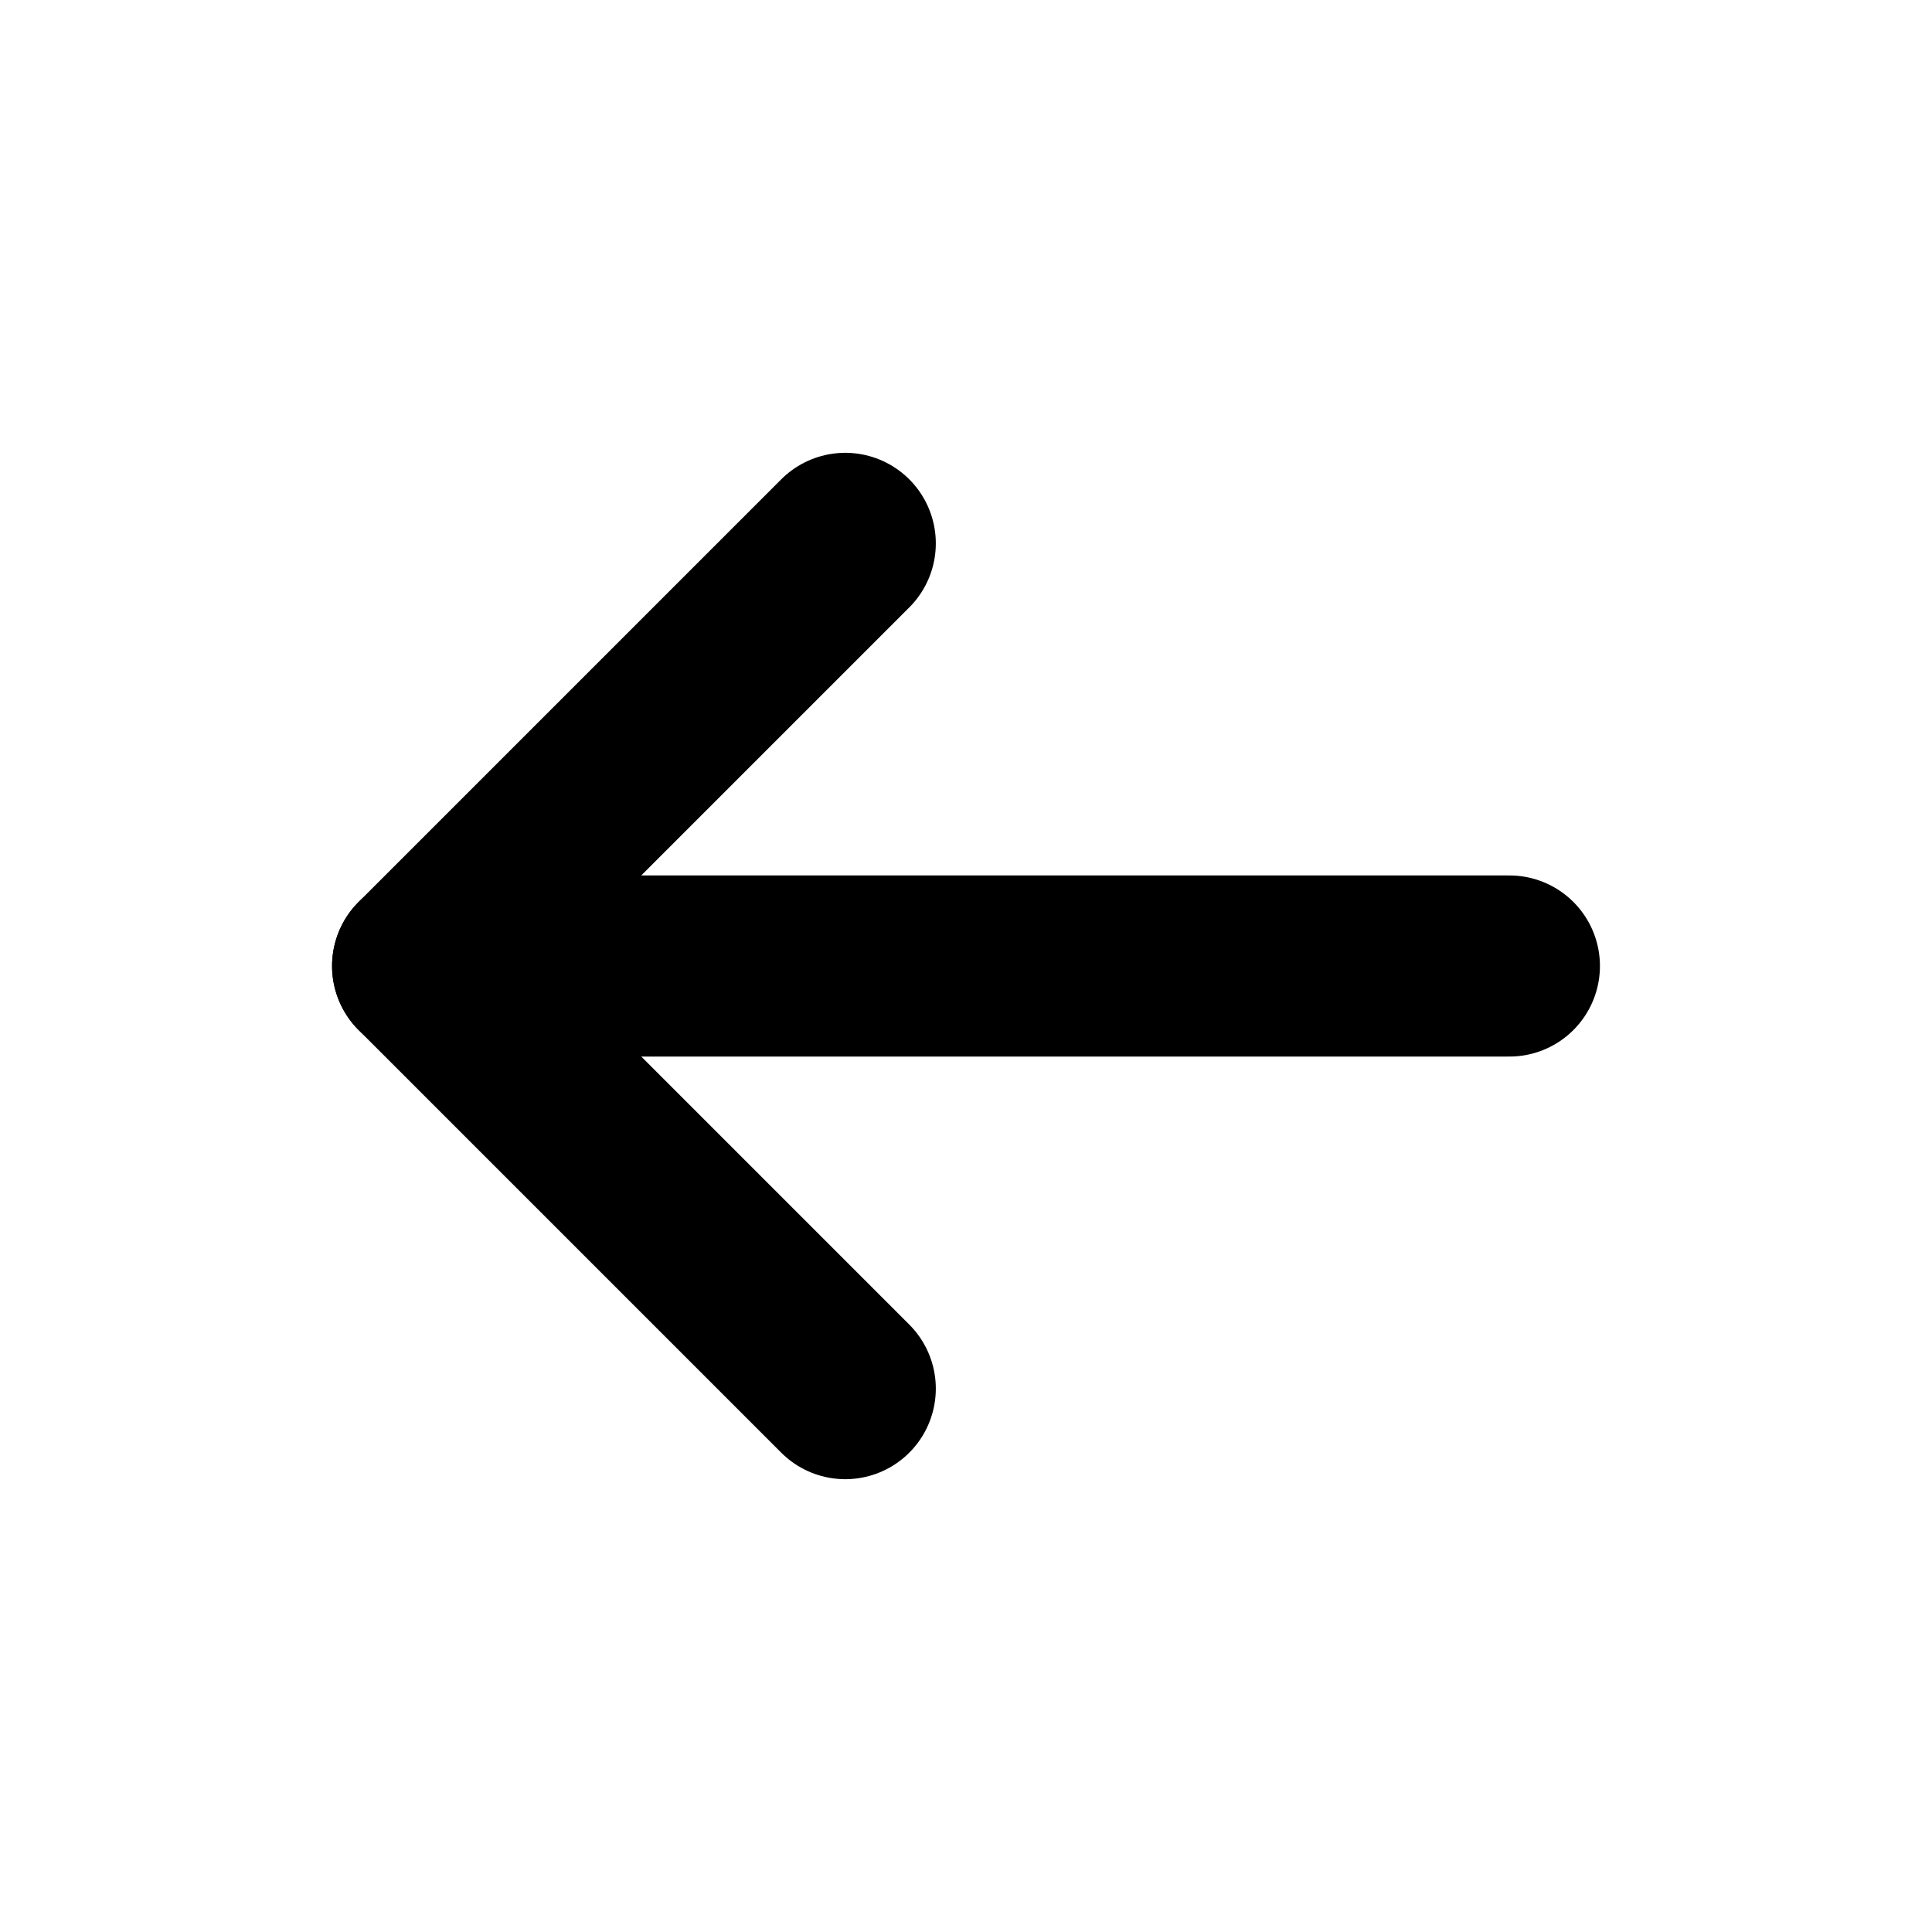
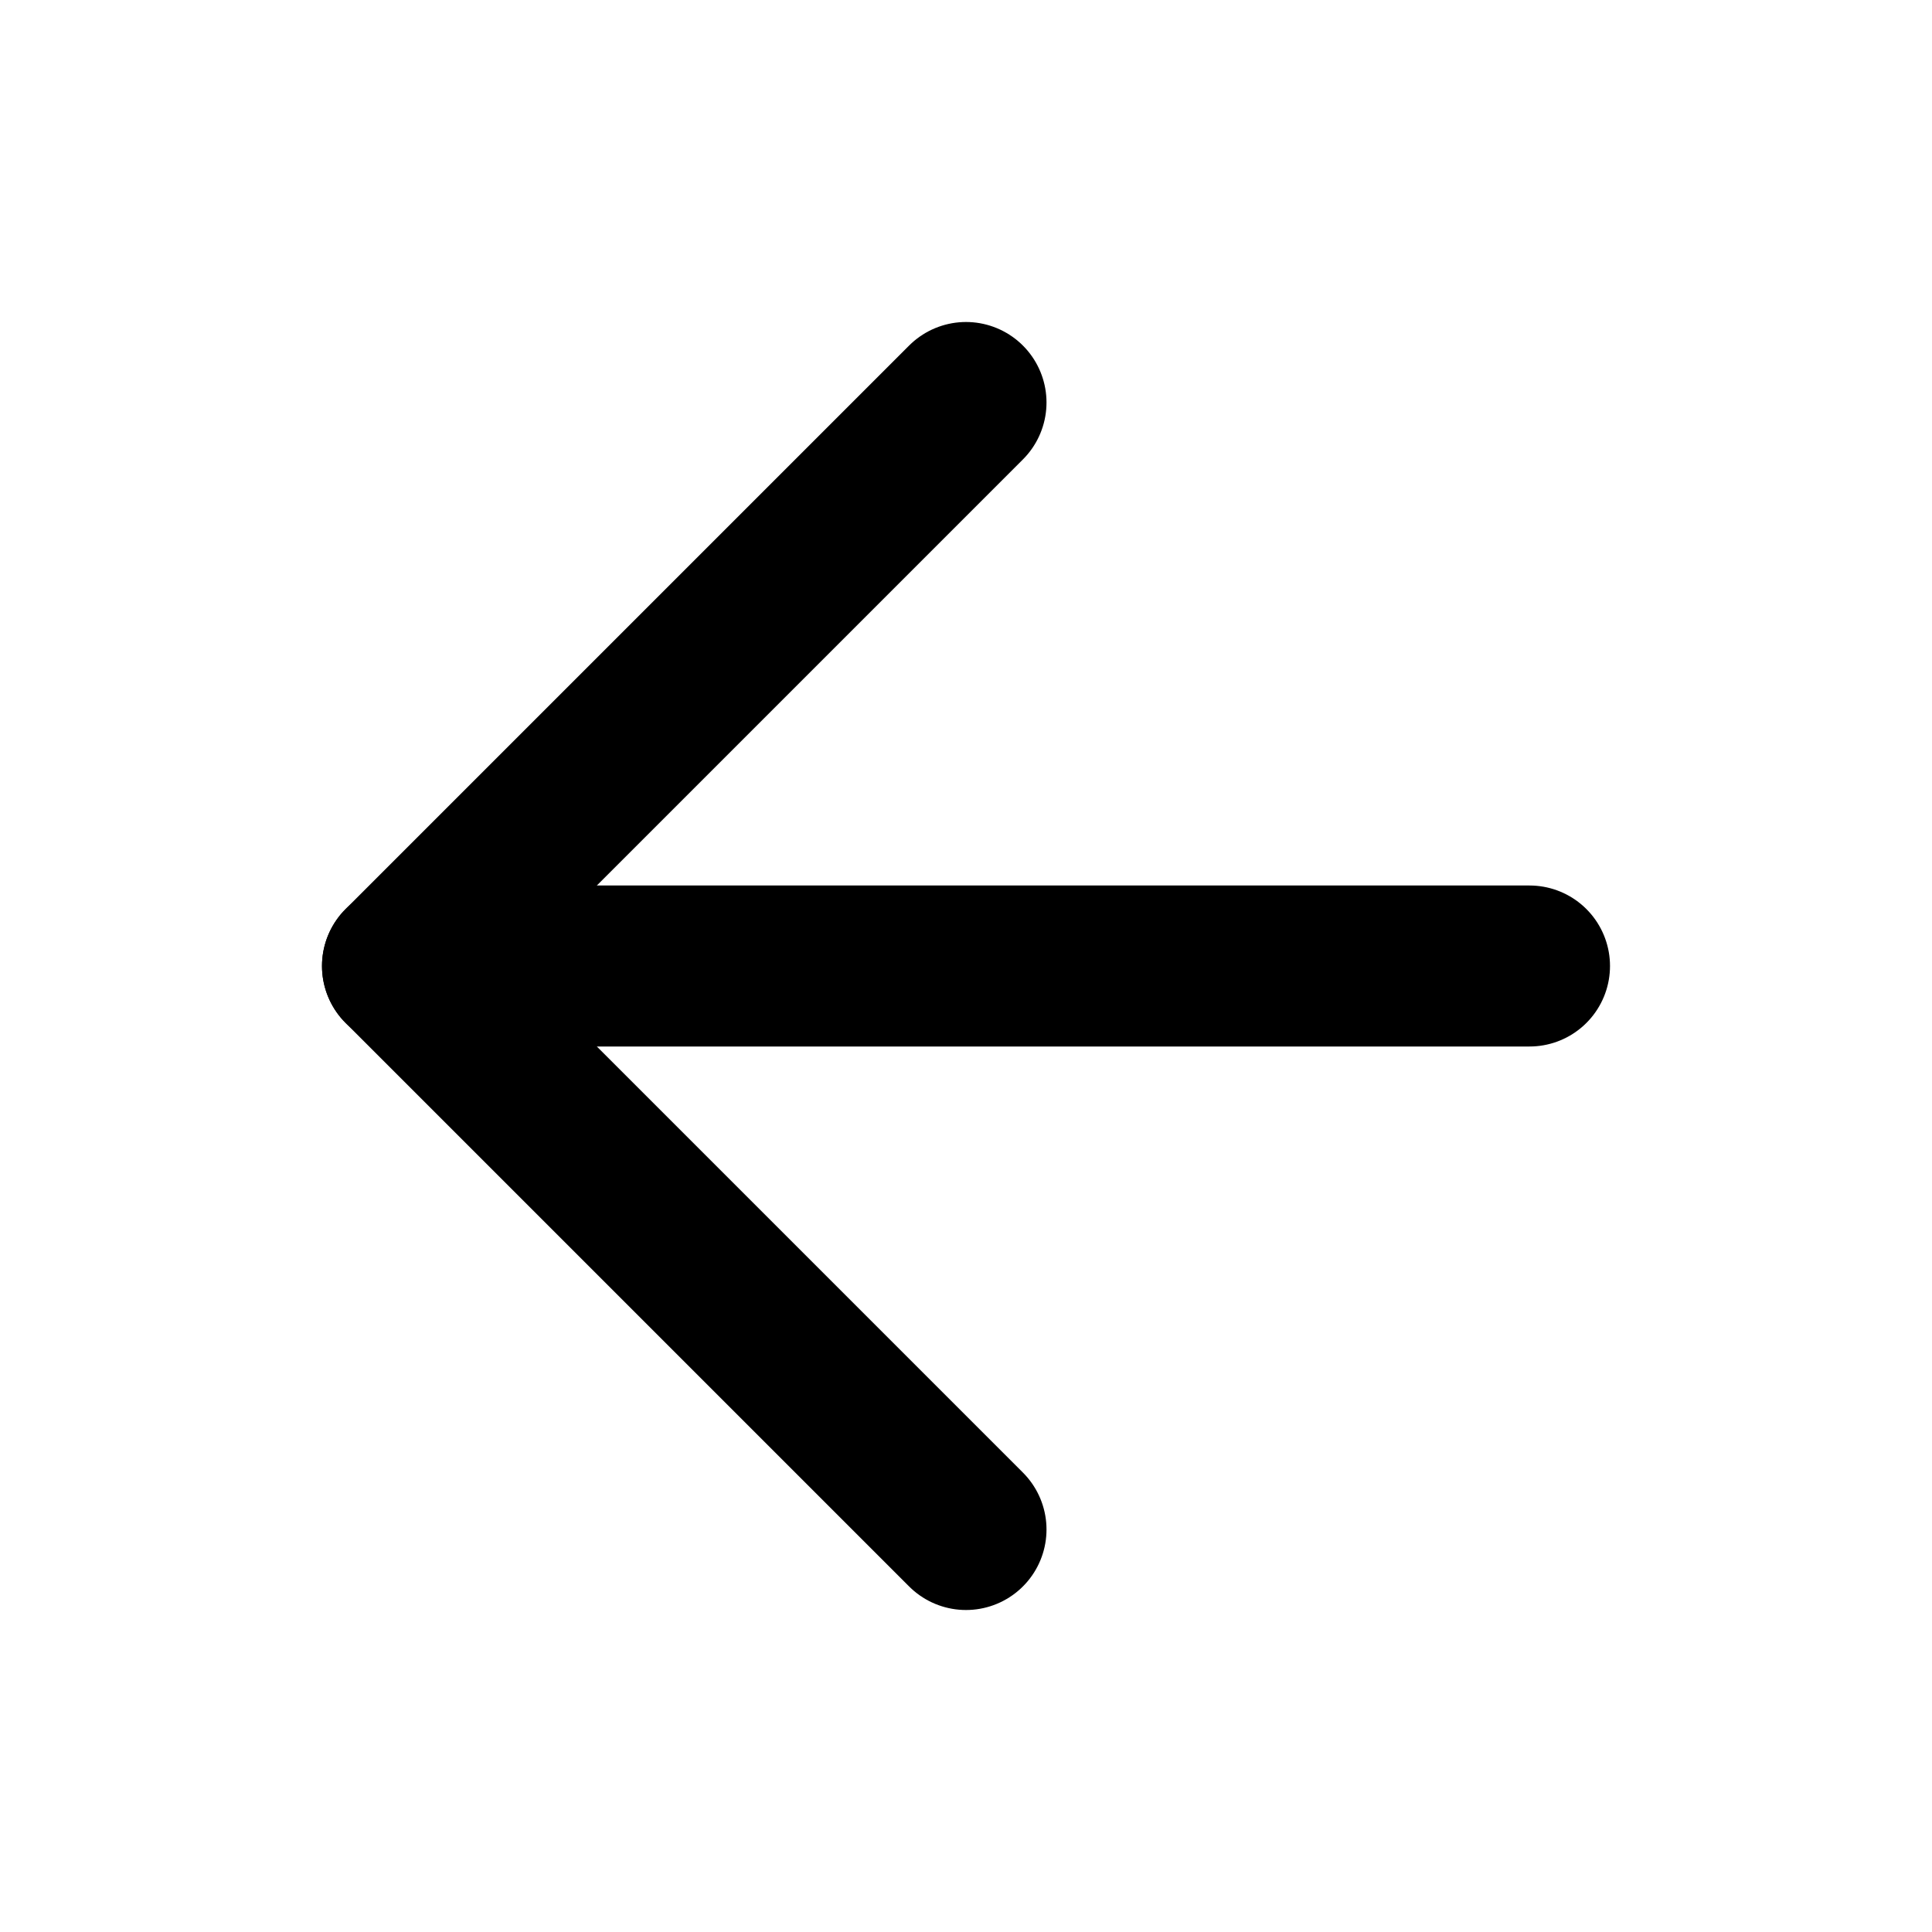
- <svg xmlns="http://www.w3.org/2000/svg" viewBox="0 0 16 16" fill="none">
-   <path d="M12.5 8H3.5" stroke="currentColor" stroke-width="1.5" stroke-linecap="round" />
-   <path d="M7 4.5L3.5 8L7 11.5" stroke="currentColor" stroke-width="1.5" stroke-linecap="round" stroke-linejoin="round" />
+ <svg xmlns="http://www.w3.org/2000/svg" width="24" height="24" viewBox="0 0 24 24" fill="none" stroke="currentColor" stroke-width="2" stroke-linecap="round" stroke-linejoin="round">
+   <path d="m12 19-7-7 7-7" />
+   <path d="M19 12H5" />
</svg>
